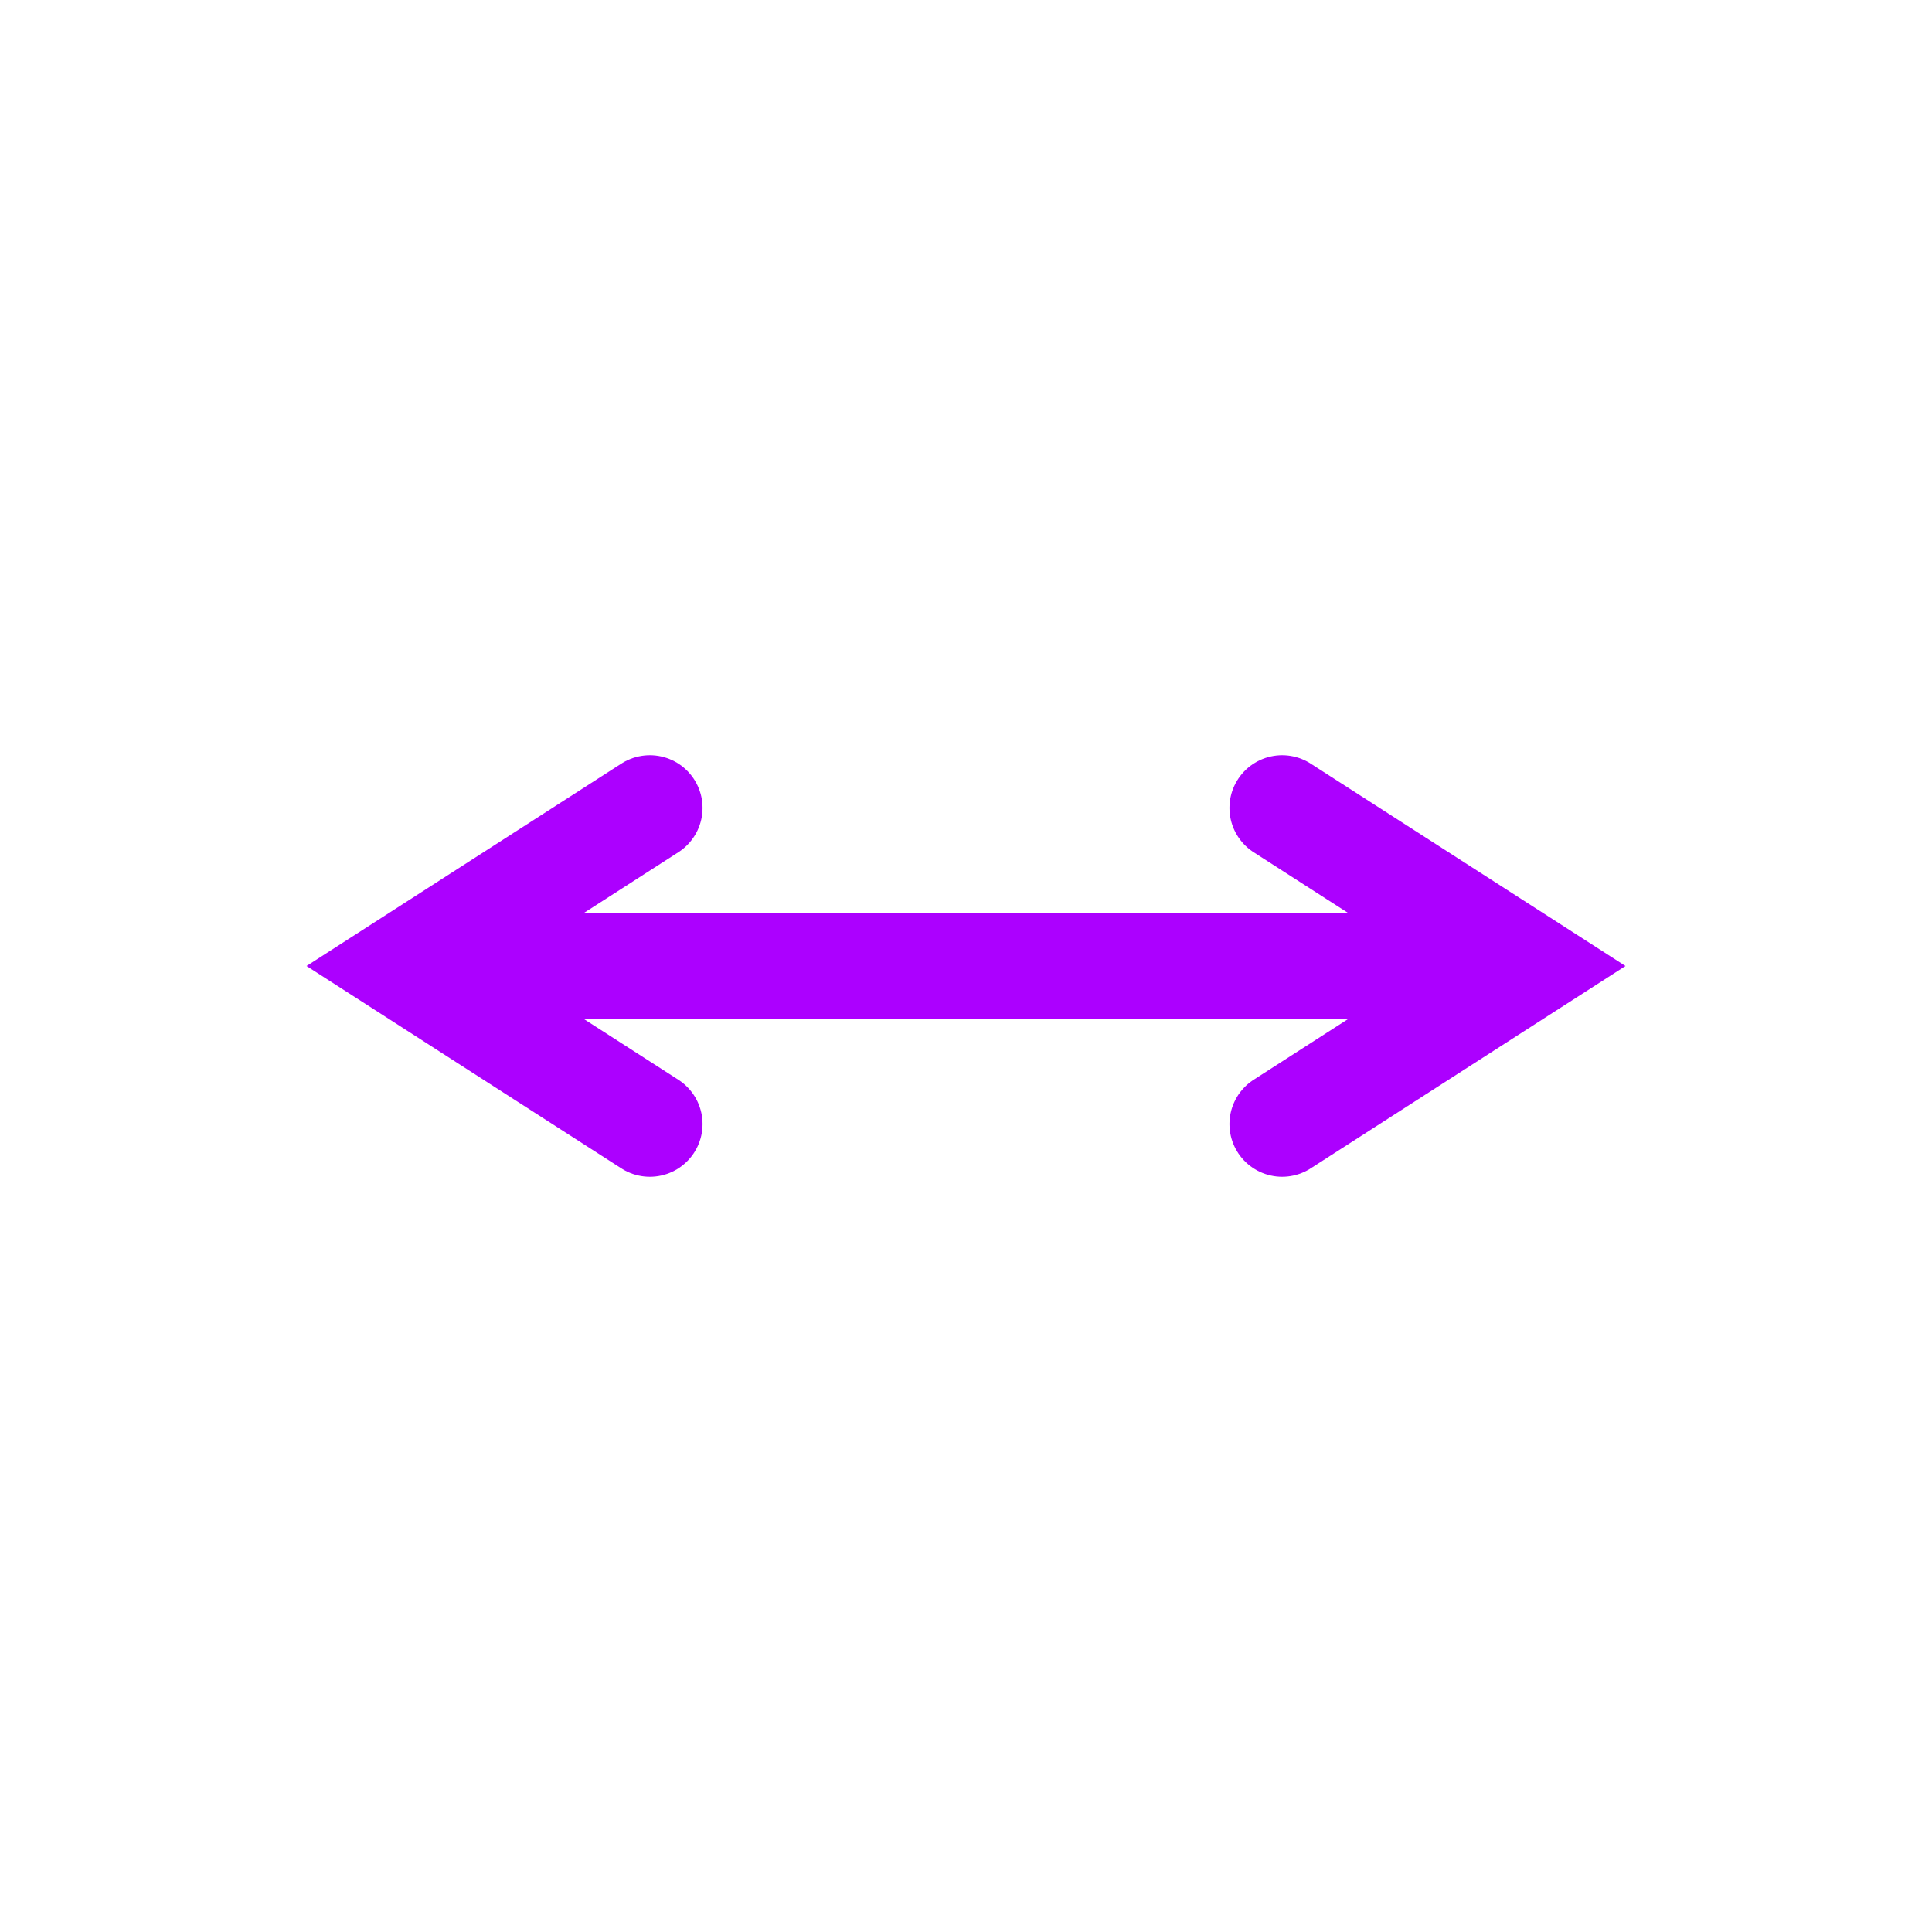
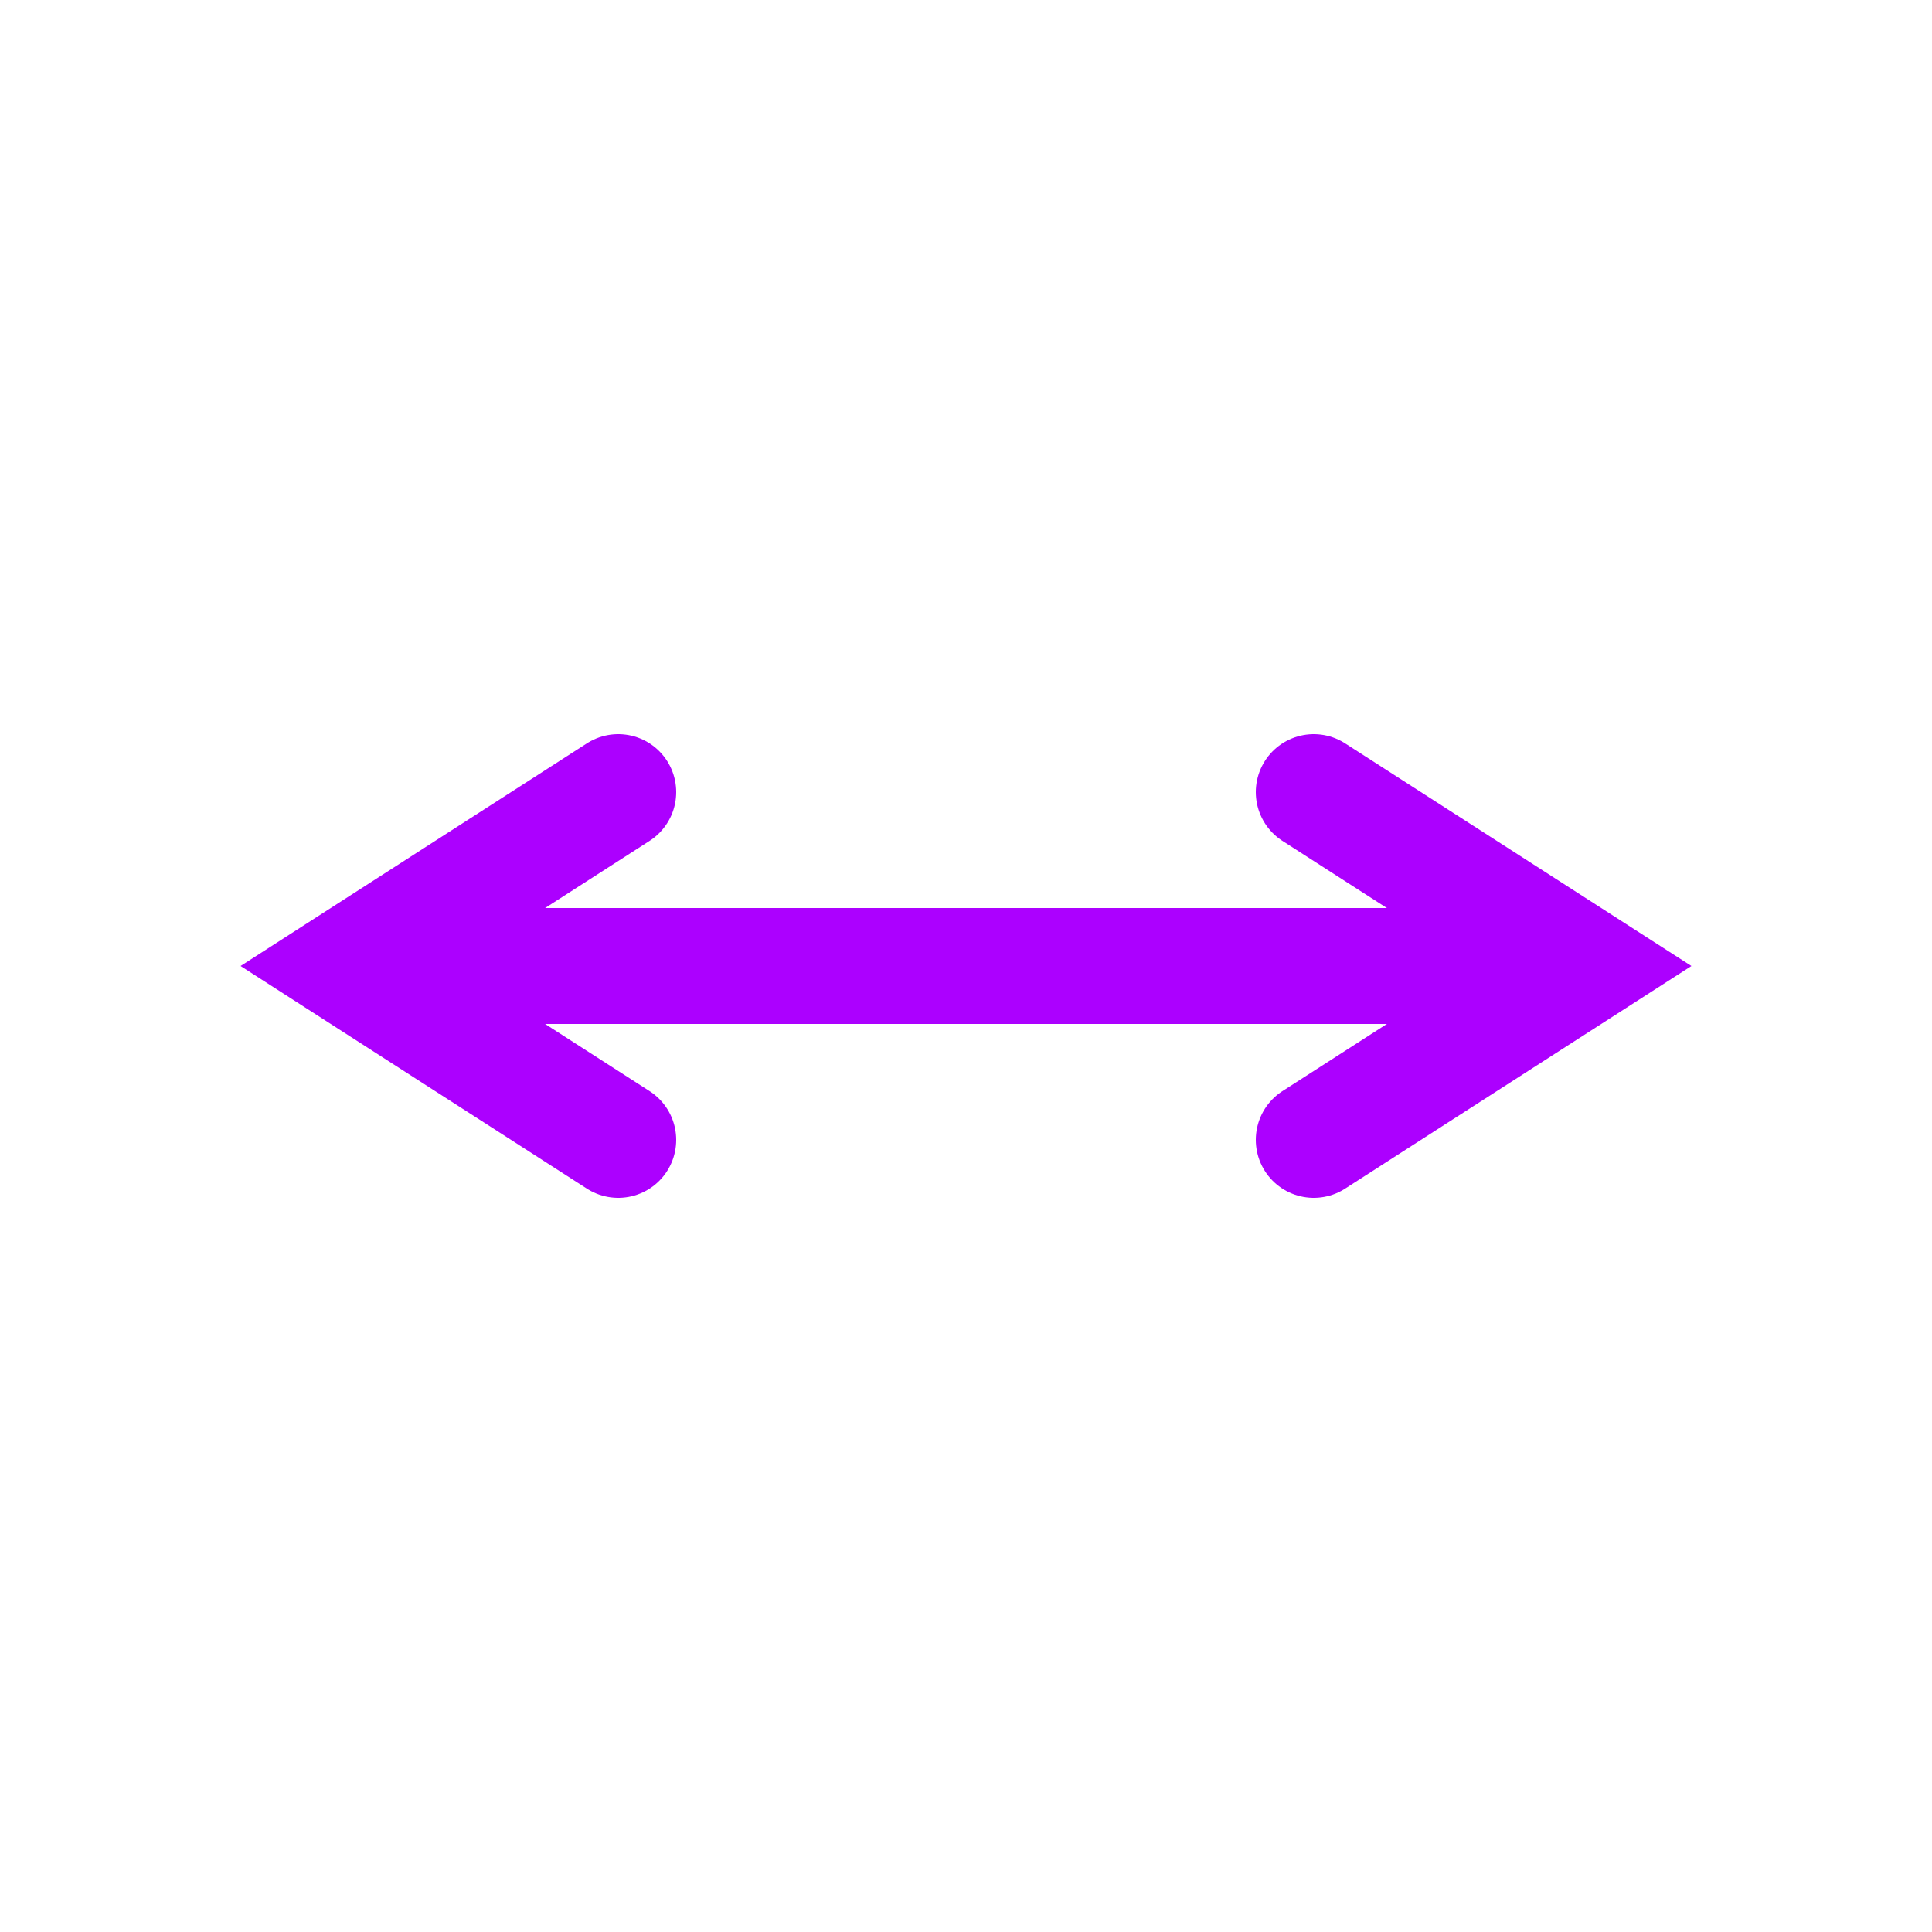
- <svg xmlns="http://www.w3.org/2000/svg" xmlns:xlink="http://www.w3.org/1999/xlink" version="1.1" width="55" height="55" viewBox="-27.5 -27.5 55 55">
+ <svg xmlns="http://www.w3.org/2000/svg" xmlns:xlink="http://www.w3.org/1999/xlink" version="1.1" width="50" heigth="50" viewBox="-25 -25 50 50">
  <g style="stroke-width:3; stroke:#ac00ff; fill:none; stroke-linejoin:miter">
    <path id="ww_76_arrow" d="M -9,4.5 L -16,0 L -9,-4.5" stroke-linecap="round" />
    <use xlink:href="#ww_76_arrow" transform="scale(-1,1)" />
    <path id="ww_76_line" d="M -15,0 h30" />
  </g>
</svg>
